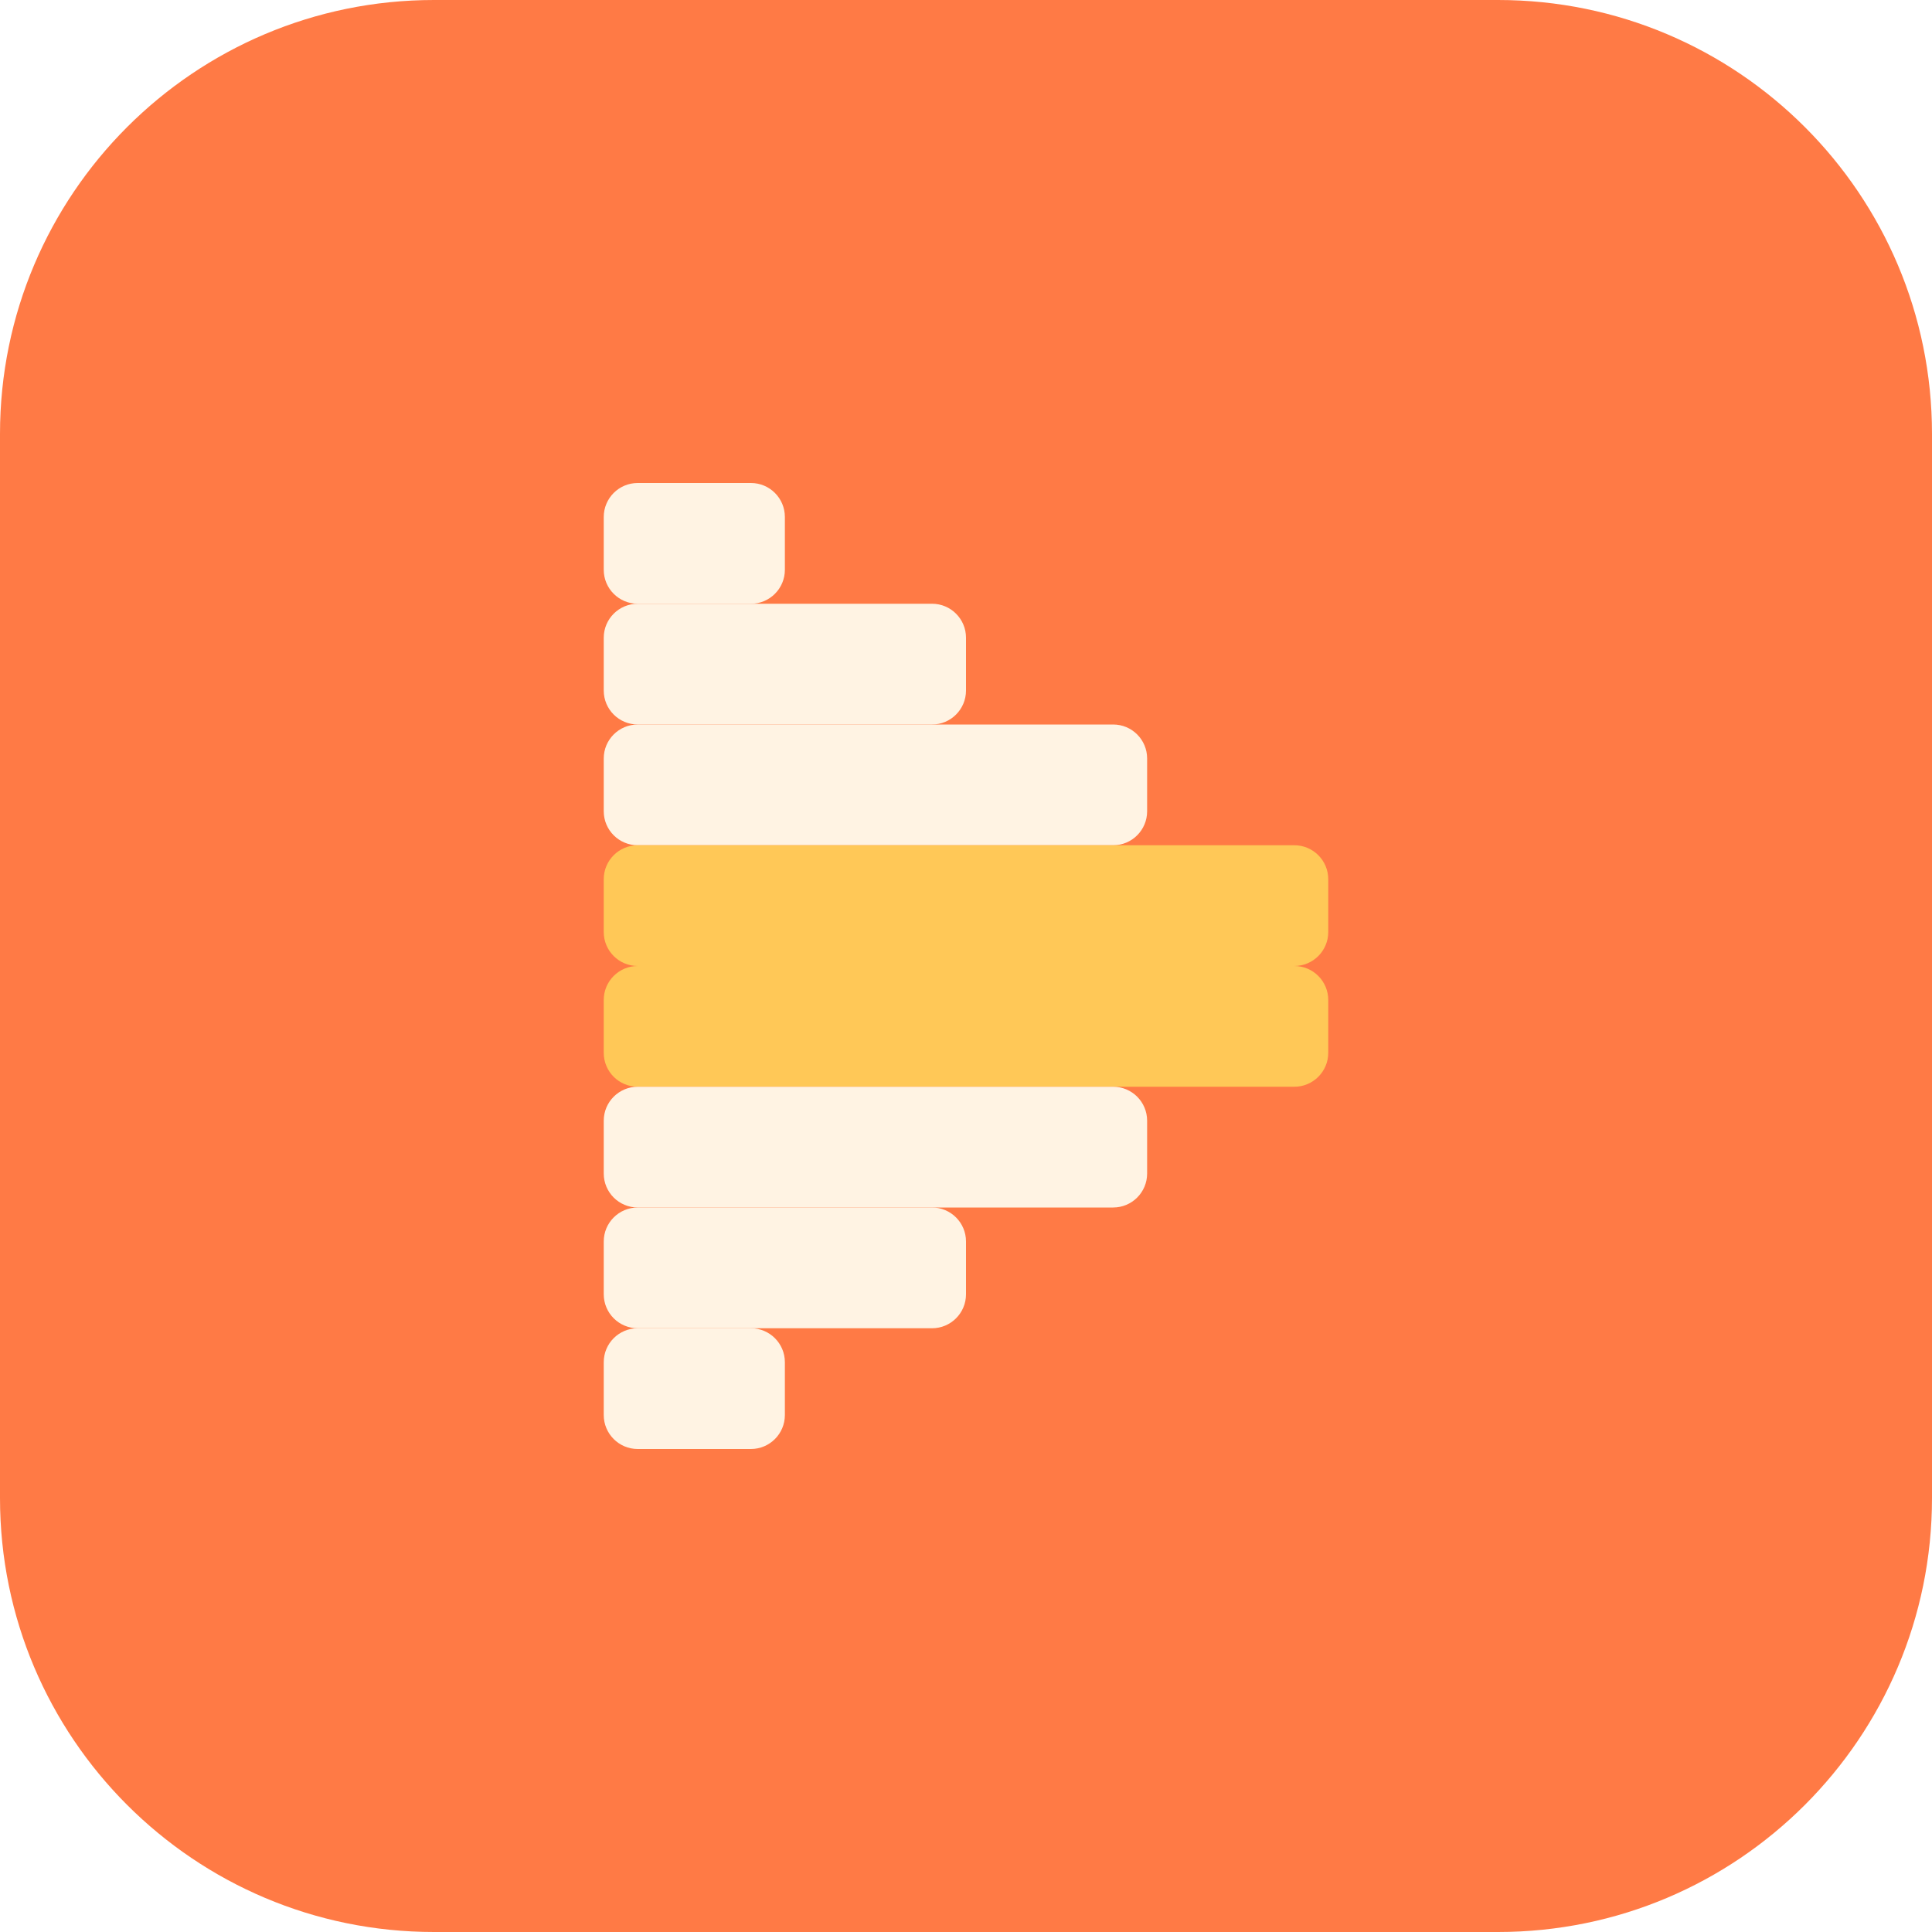
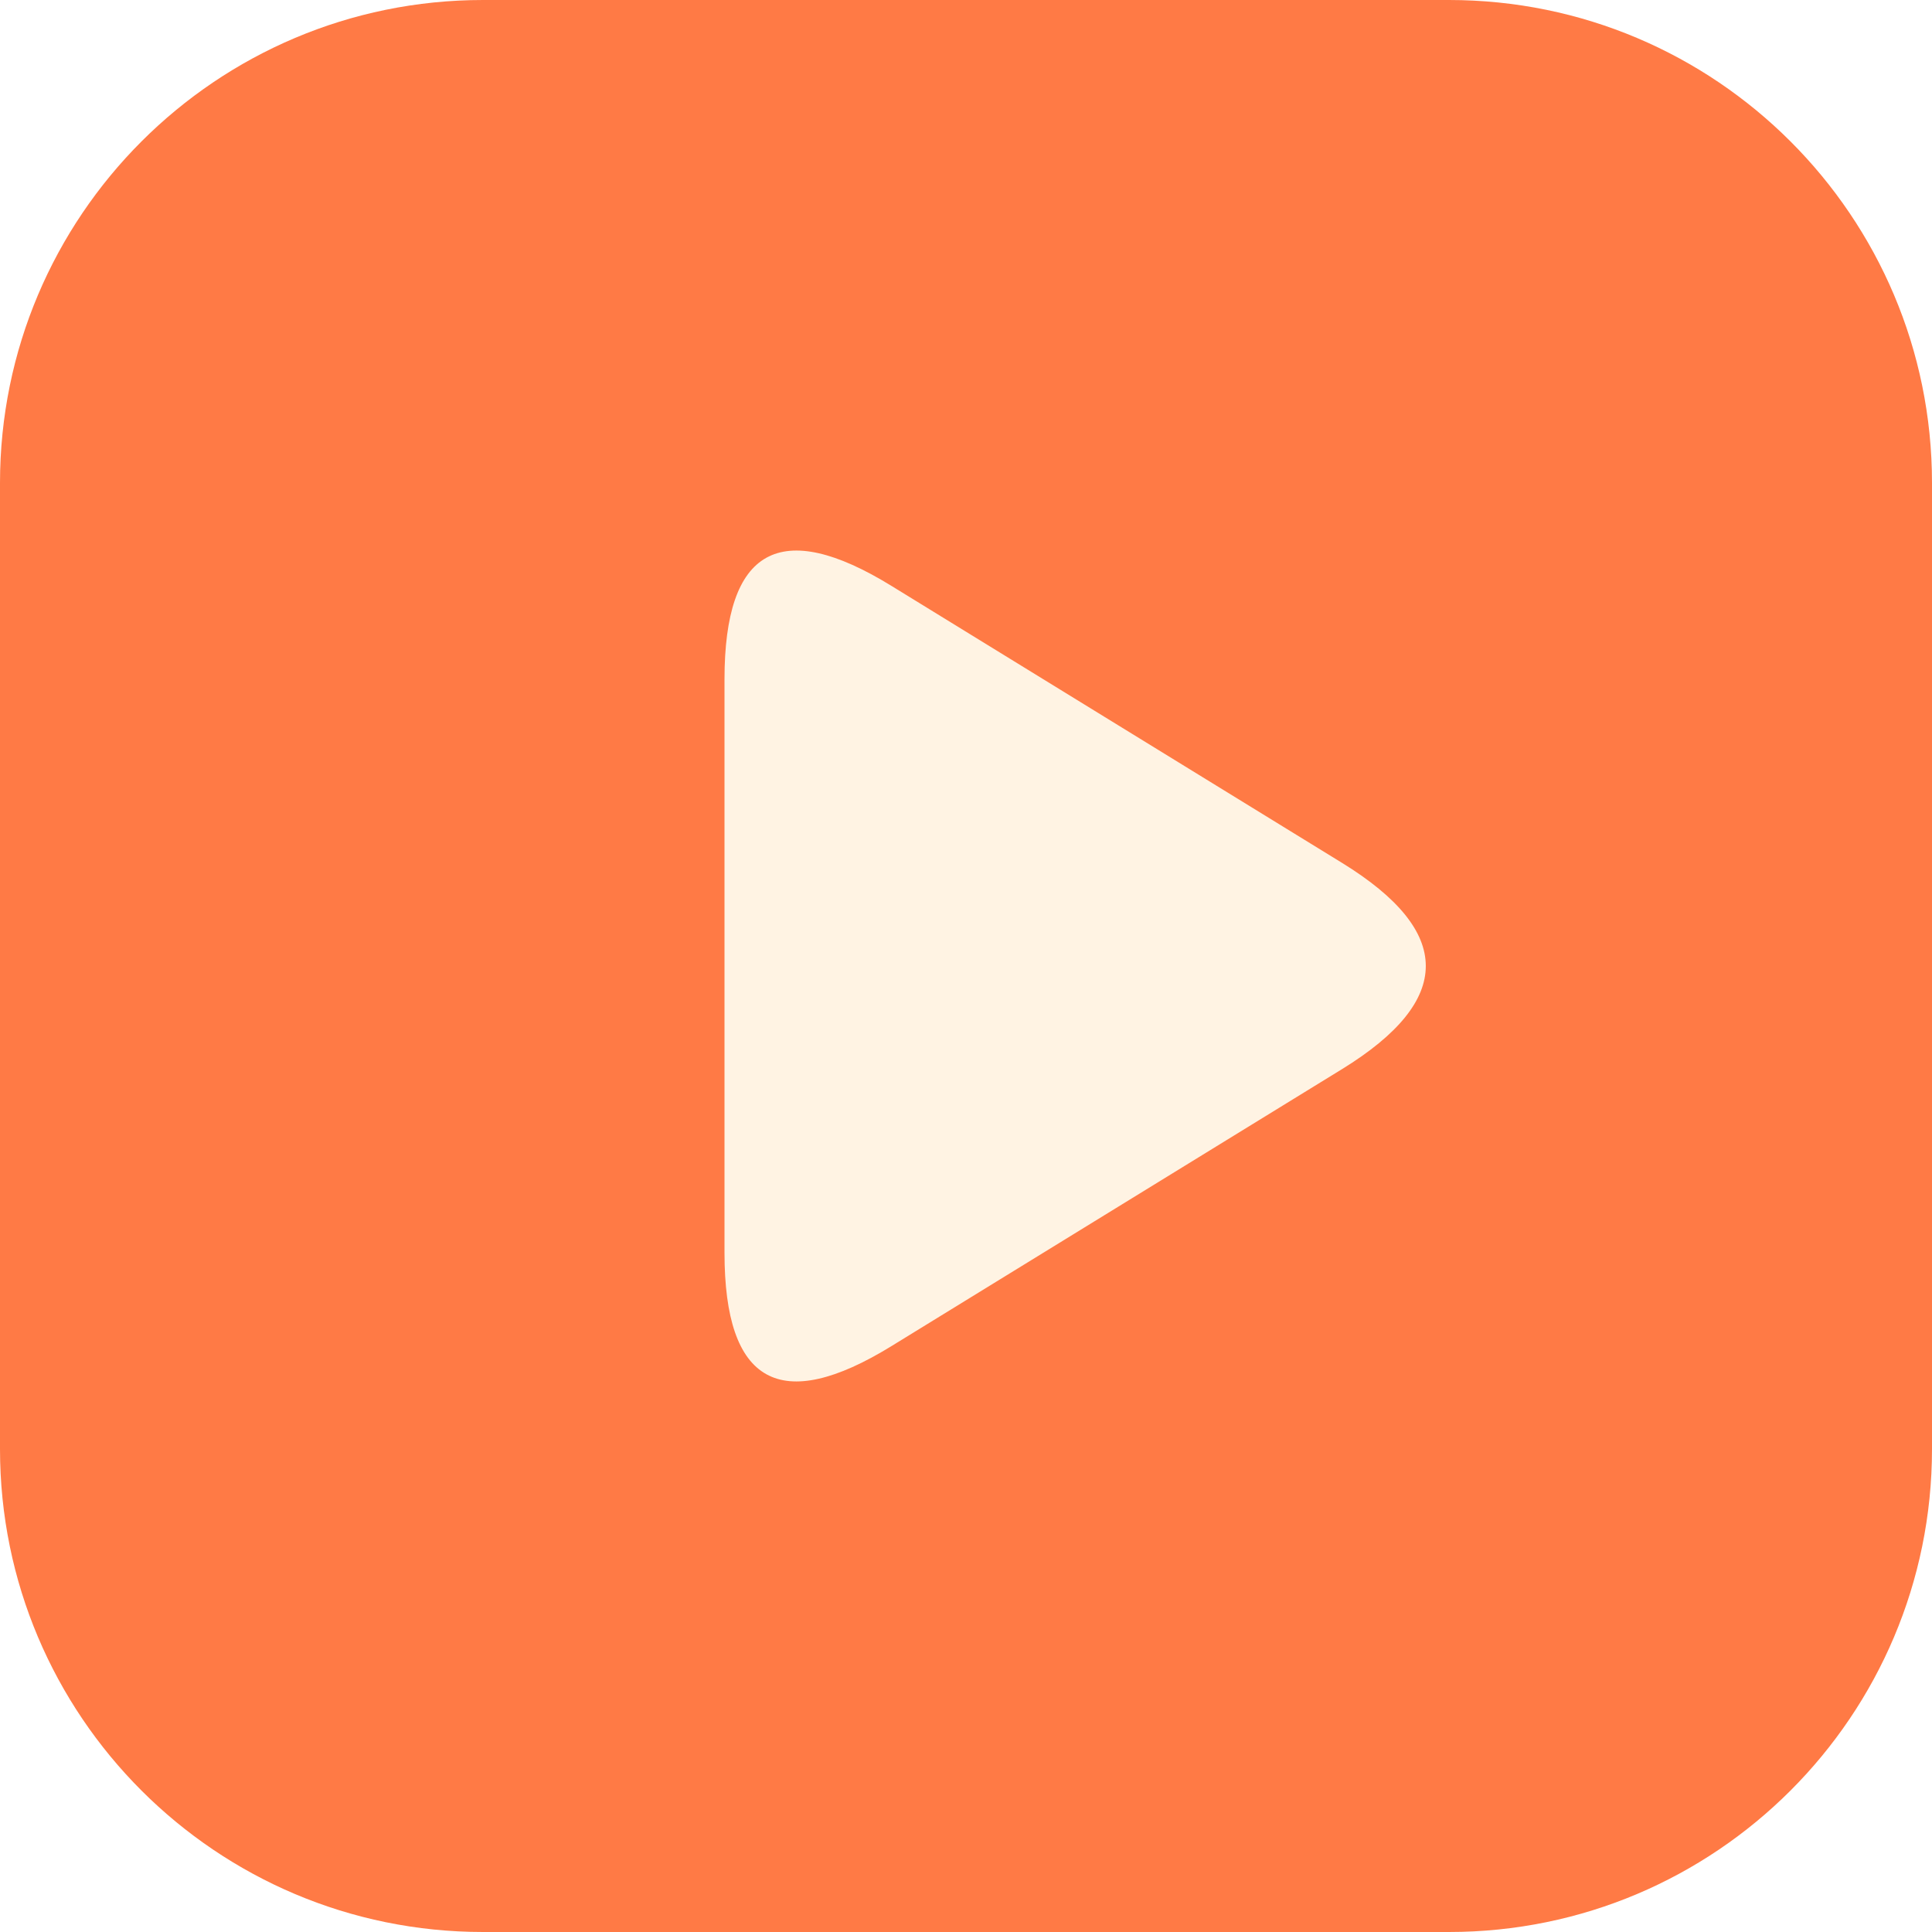
<svg xmlns="http://www.w3.org/2000/svg" width="512" height="512" viewBox="0 0 512 512" role="img" aria-label="mcp-yoto logo">
-   <rect x="0" y="0" width="512" height="512" rx="115" ry="115" fill="#FF7A45" />
-   <rect x="160" y="128" width="48" height="32" rx="9" fill="#FFF3E3" />
-   <rect x="160" y="160" width="96" height="32" rx="9" fill="#FFF3E3" />
-   <rect x="160" y="192" width="144" height="32" rx="9" fill="#FFF3E3" />
-   <rect x="160" y="224" width="192" height="32" rx="9" fill="#FFC857" />
-   <rect x="160" y="256" width="192" height="32" rx="9" fill="#FFC857" />
-   <rect x="160" y="288" width="144" height="32" rx="9" fill="#FFF3E3" />
-   <rect x="160" y="320" width="96" height="32" rx="9" fill="#FFF3E3" />
-   <rect x="160" y="352" width="48" height="32" rx="9" fill="#FFF3E3" />
+   <rect x="0" y="0" width="512" height="512" rx="128" ry="128" fill="#FF7A45" />
+   <path d="M192,180 L192,332 Q192,384 236.3,356.7 L355.7,283.3 Q400,256 355.7,228.7 L236.3,155.3 Q192,128 192,180 Z" fill="#FFF3E3" />
</svg>
